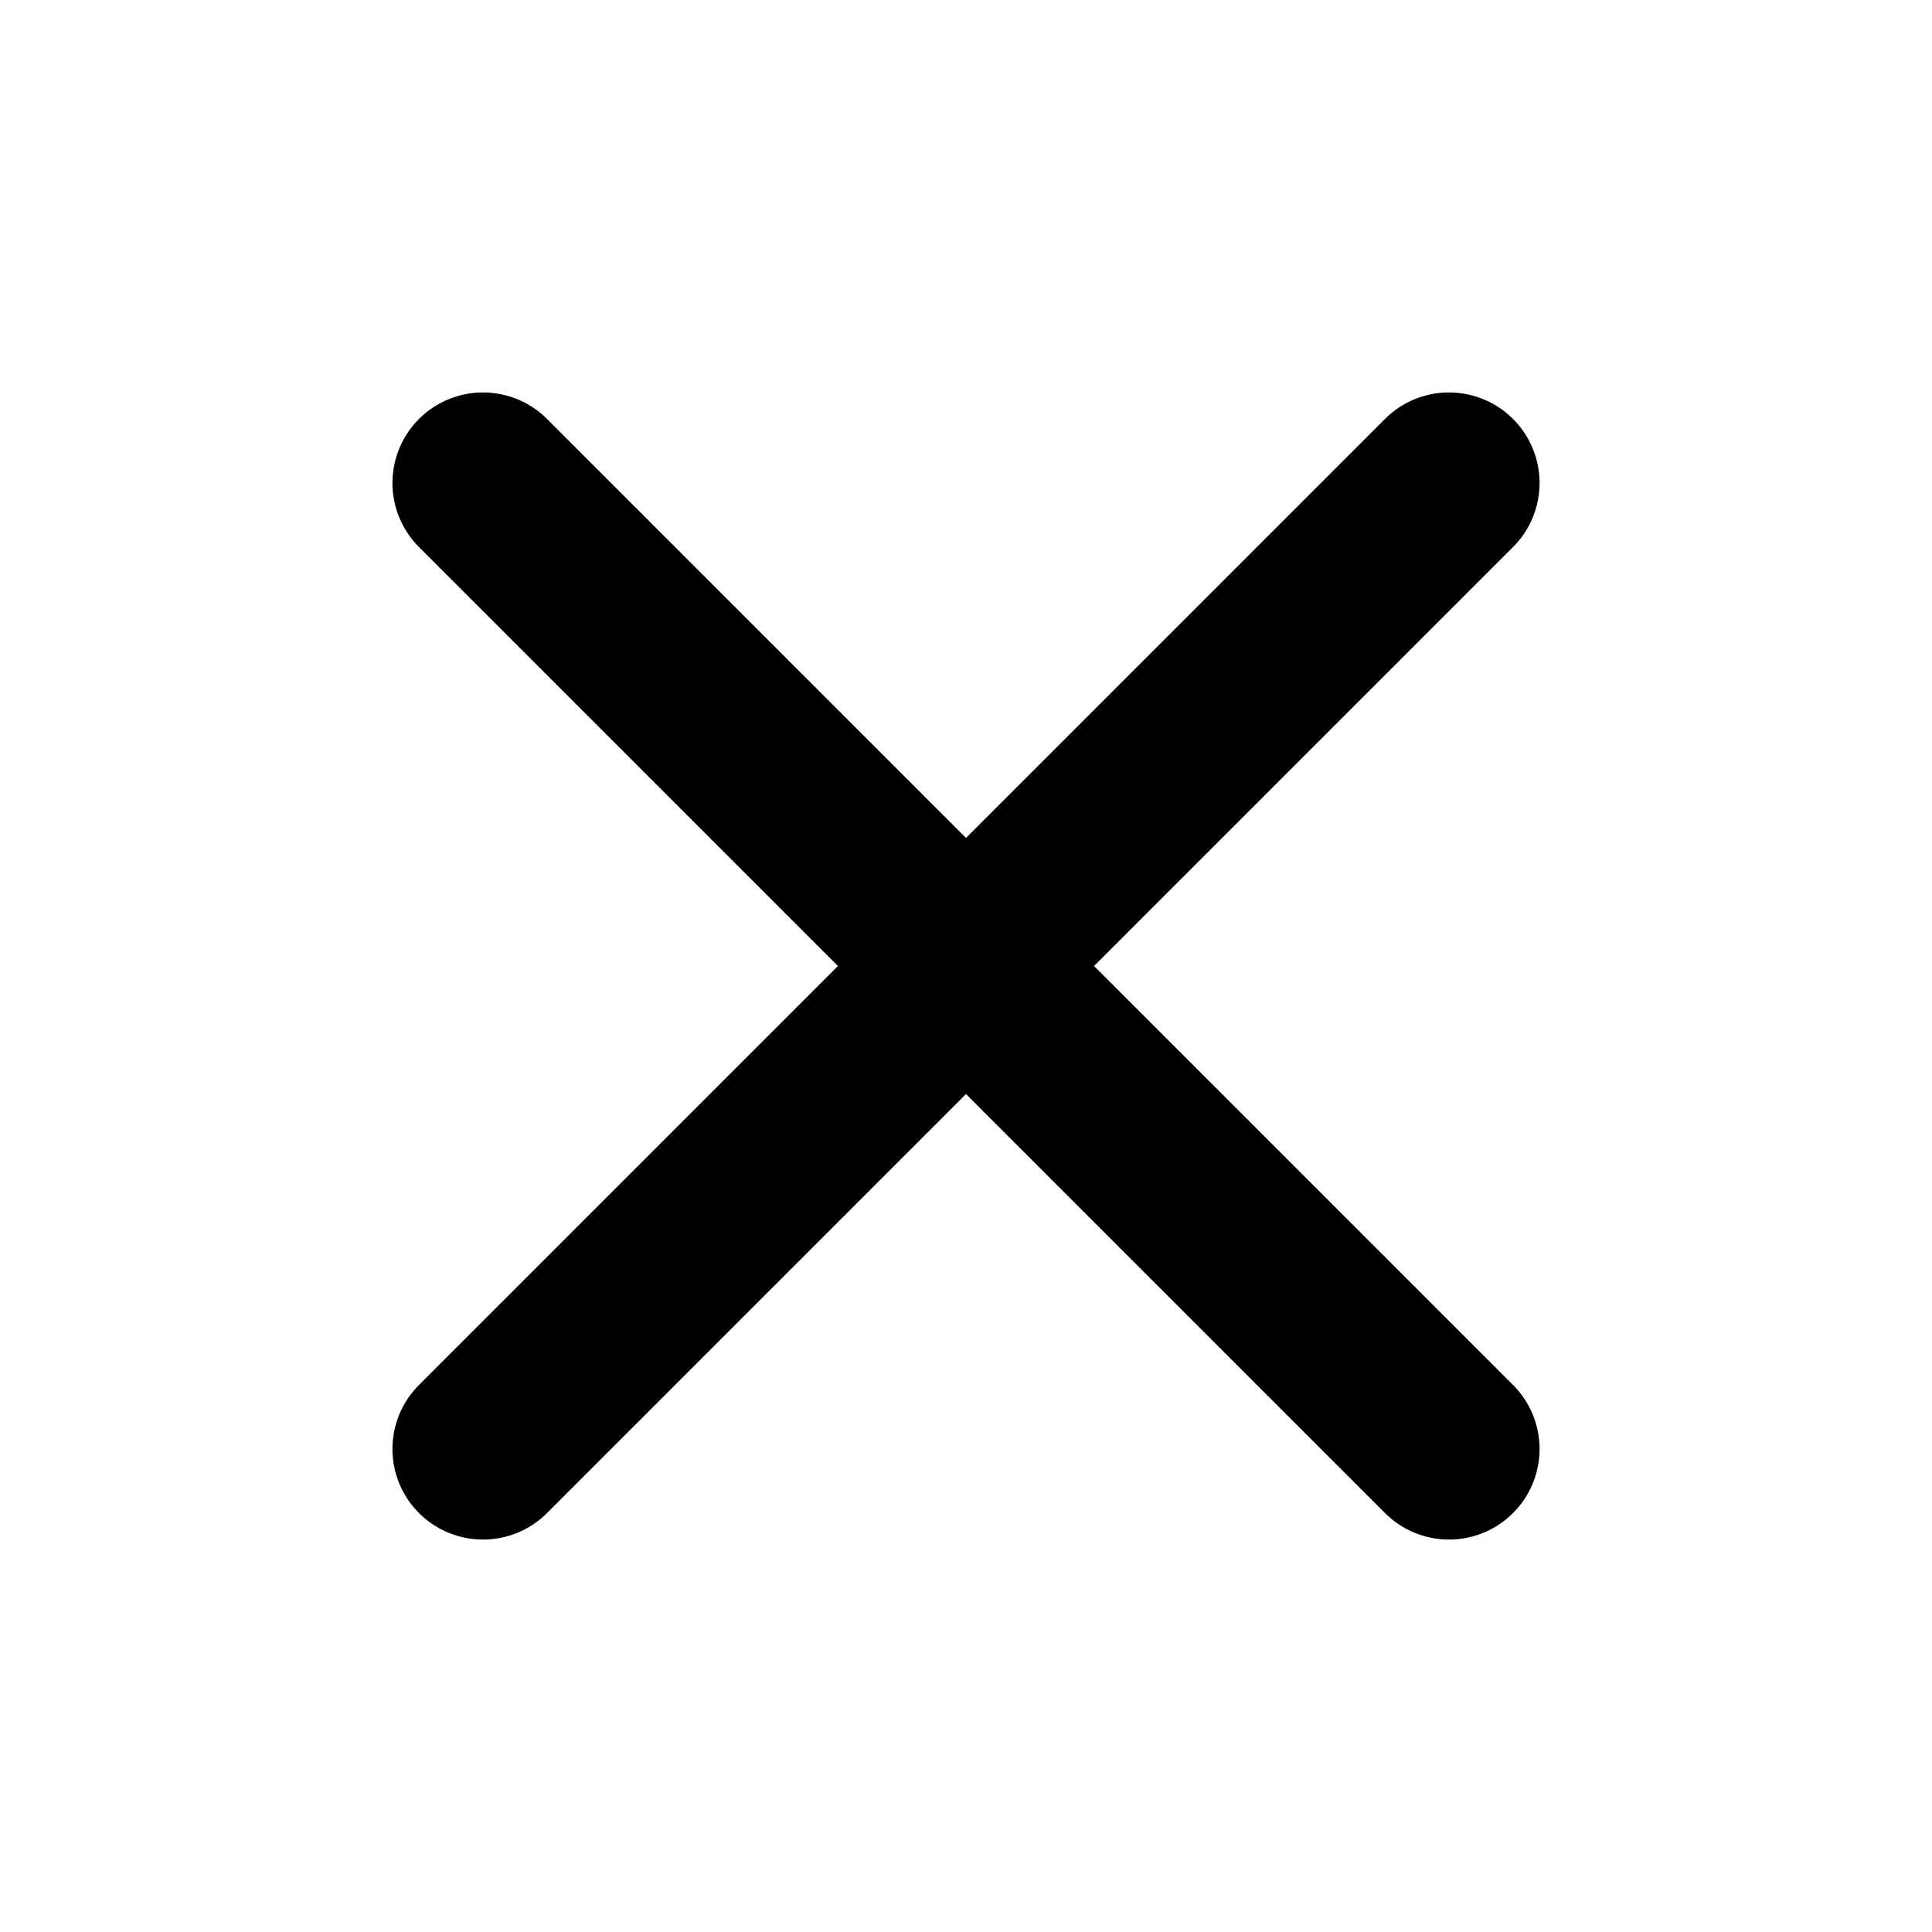
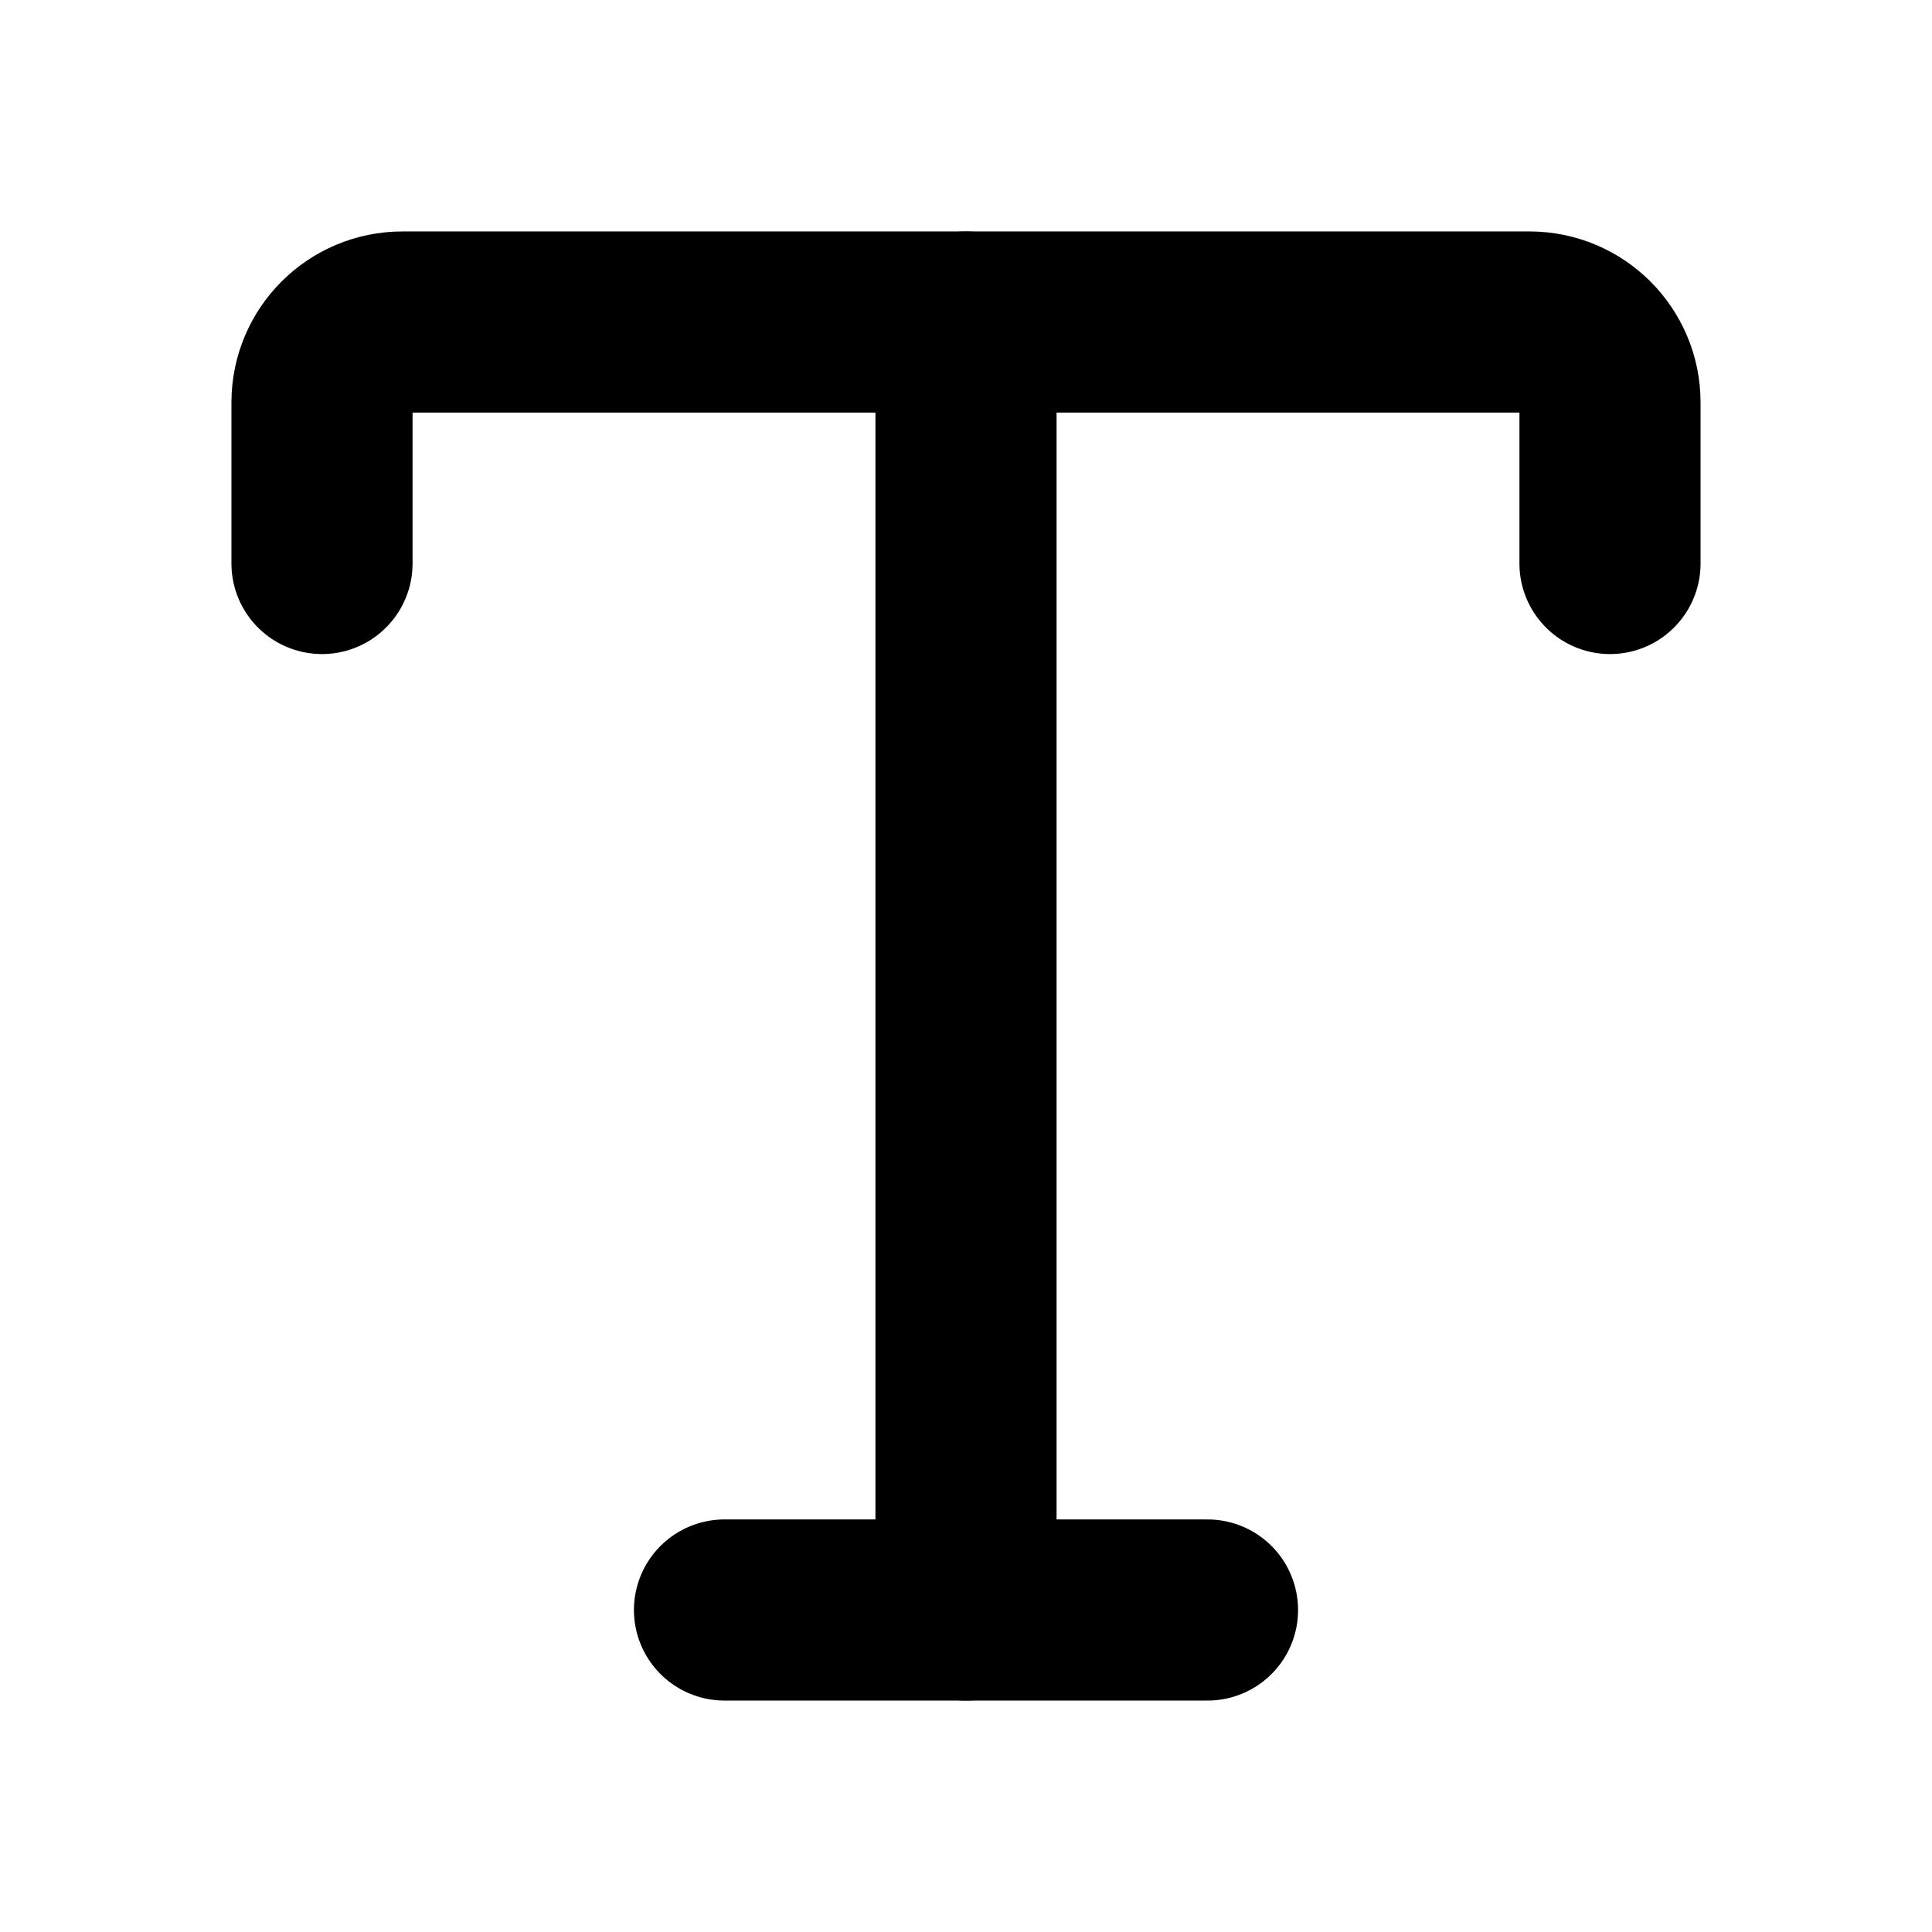
<svg xmlns="http://www.w3.org/2000/svg" width="24" height="24" viewBox="0 0 24 24" fill="none" stroke="currentColor" stroke-width="2.25" stroke-linecap="round" stroke-linejoin="round">
-   <path d="M18 6 6 18" />
-   <path d="m6 6 12 12" />
+   <path d="M12 4v16" />
+   <path d="M4 7V5a1 1 0 0 1 1-1h14a1 1 0 0 1 1 1v2" />
+   <path d="M9 20h6" />
</svg>
